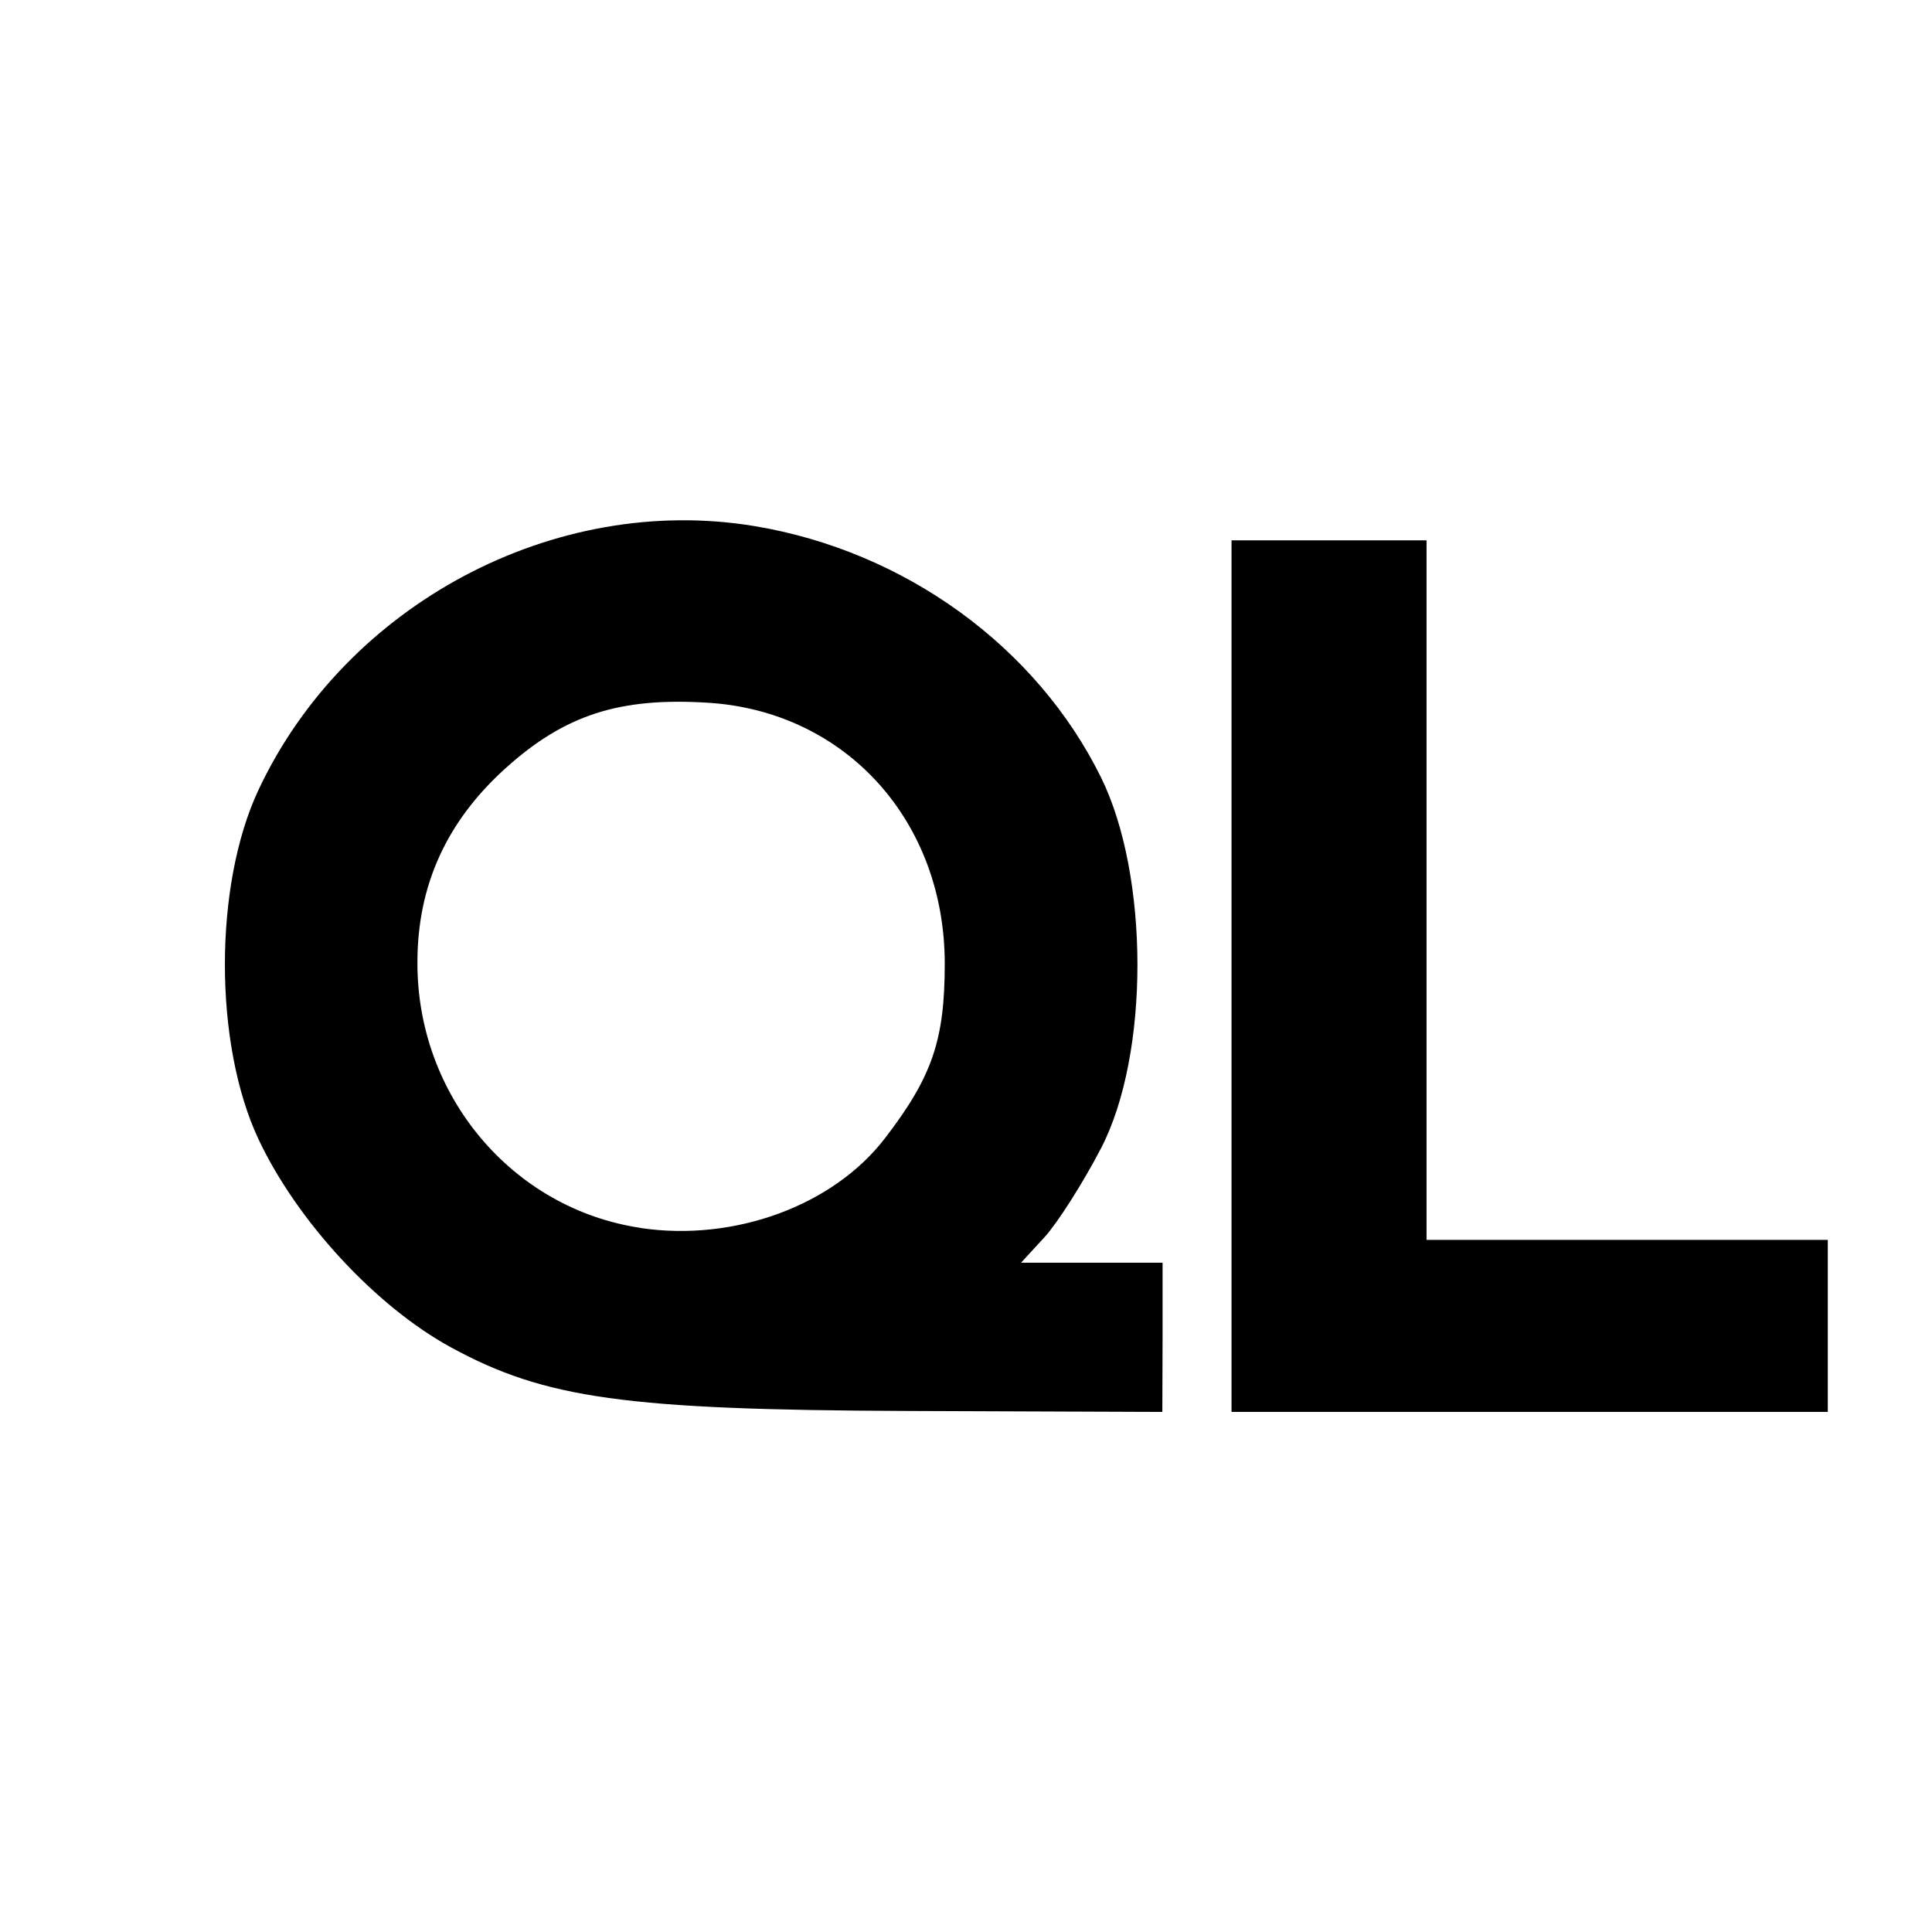
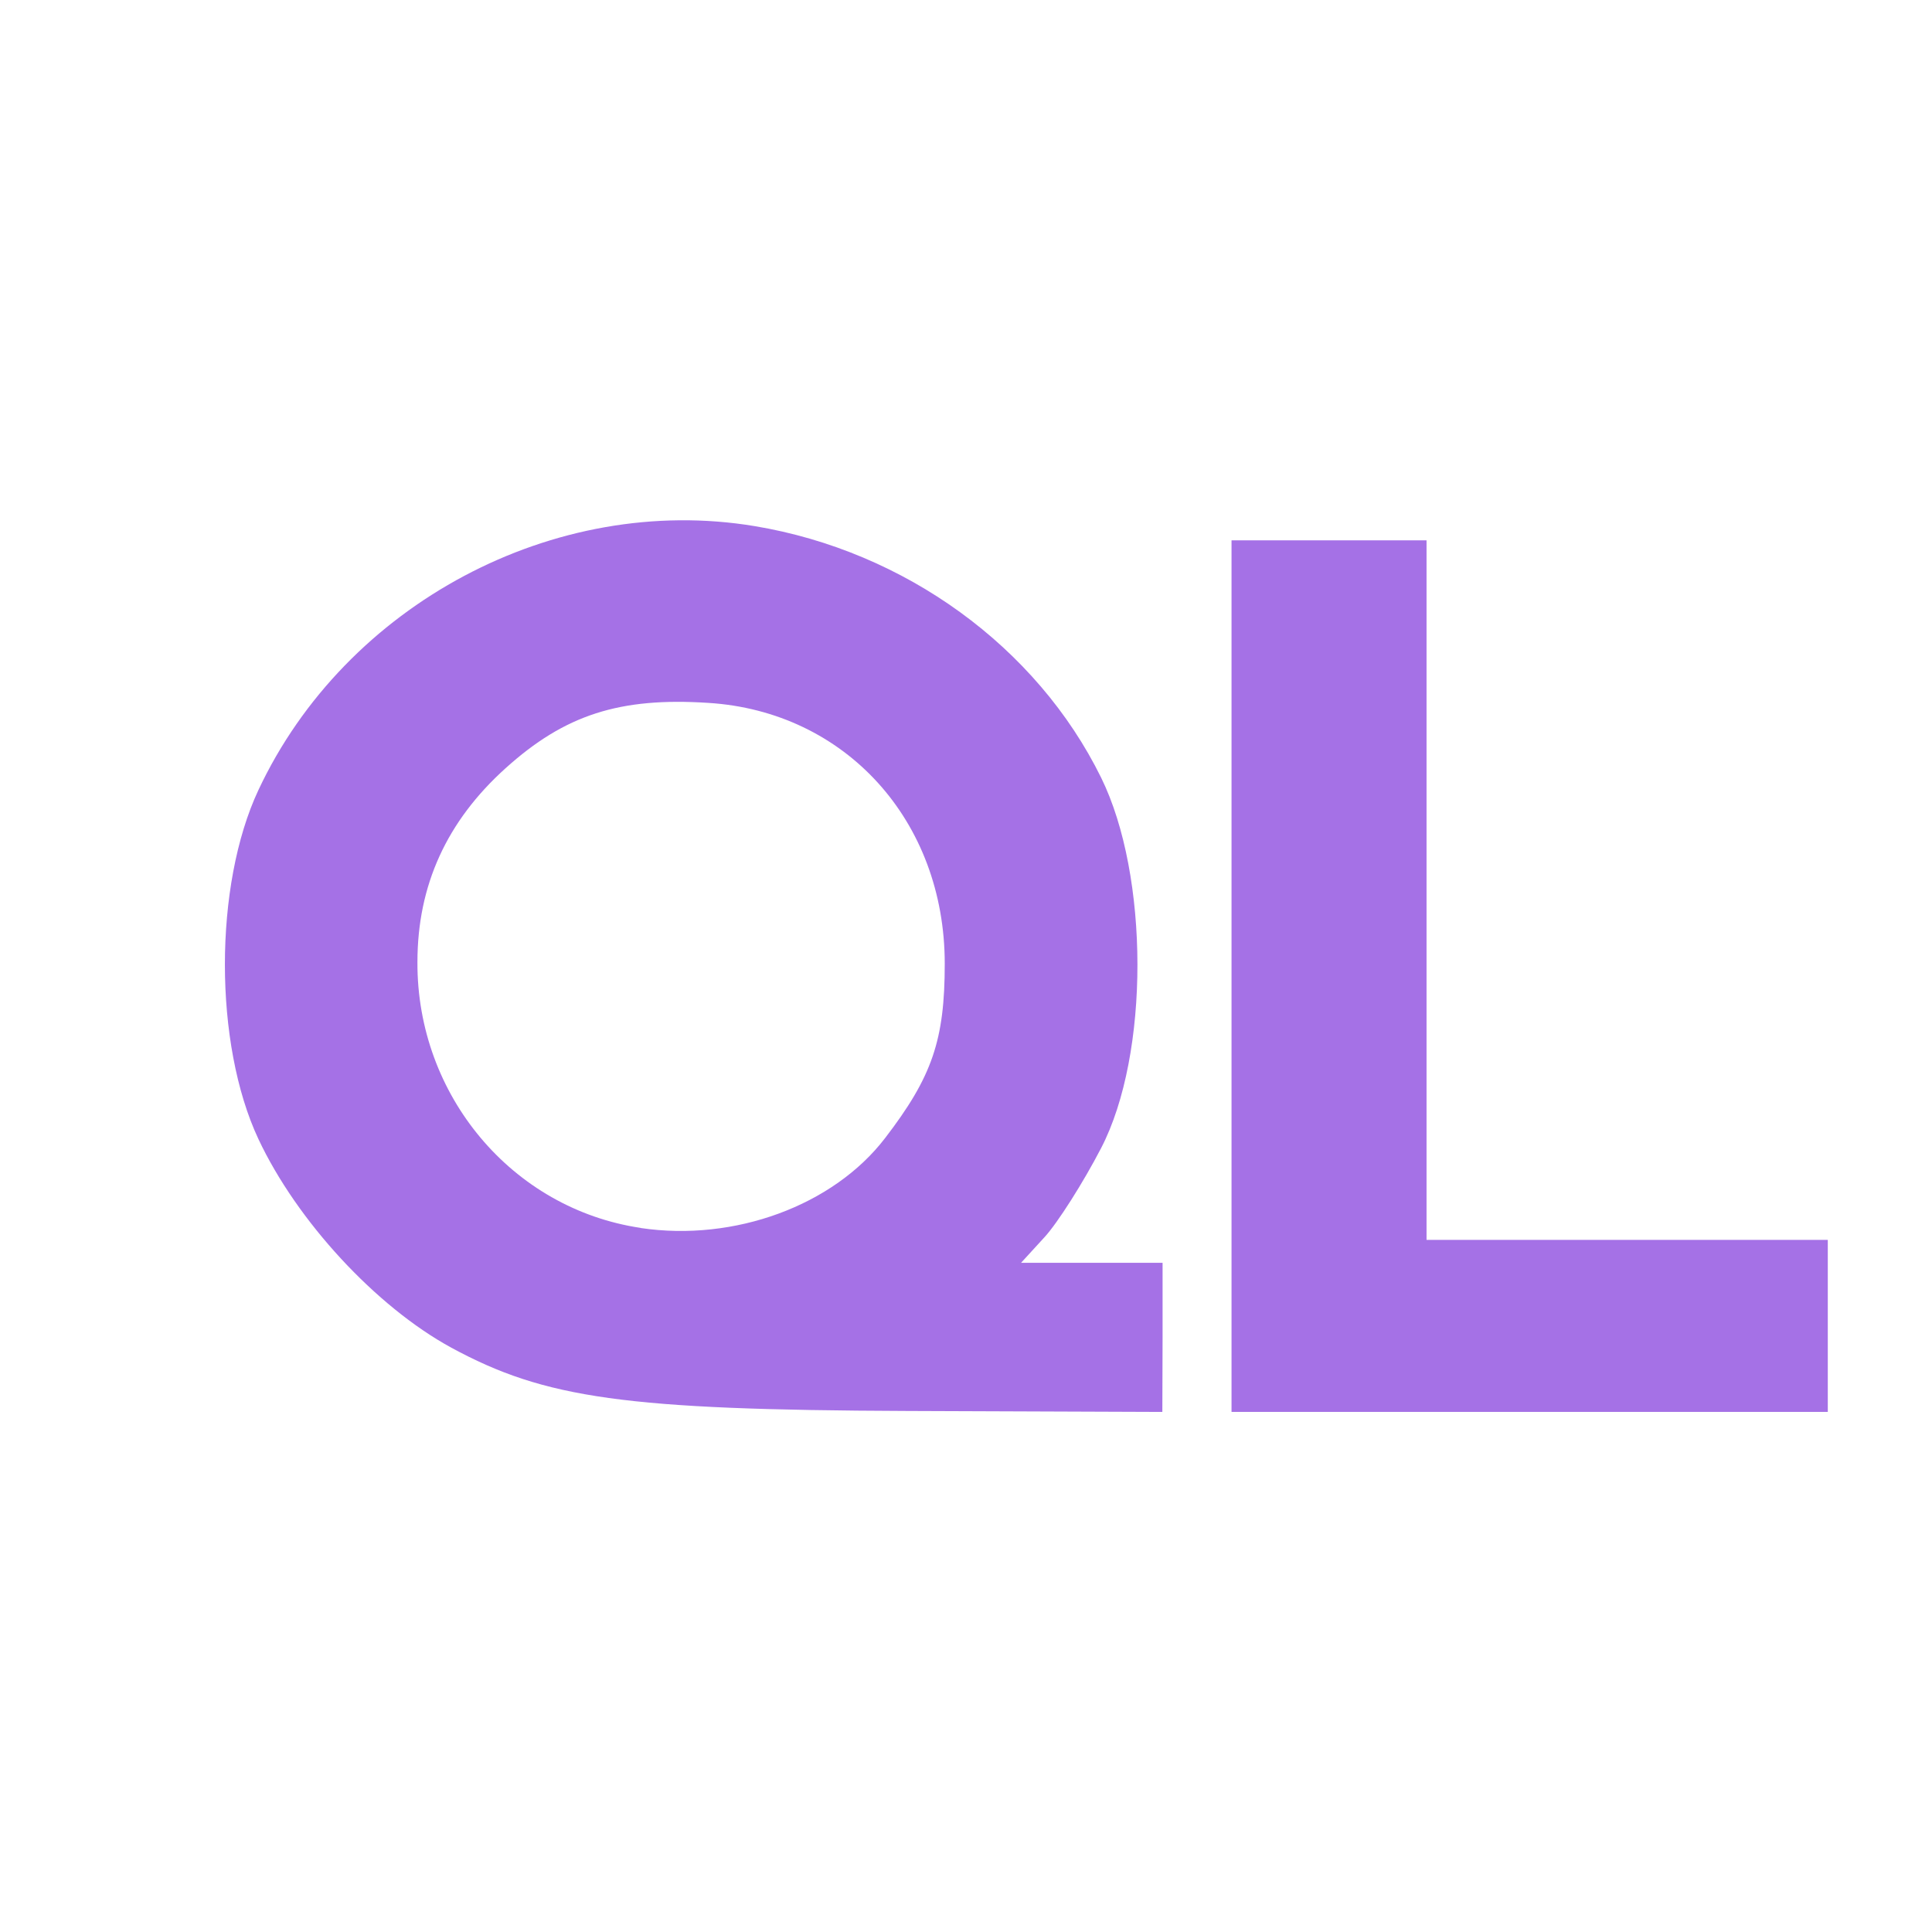
<svg xmlns="http://www.w3.org/2000/svg" width="16" height="16" viewBox="0 0 16 16" fill="none">
-   <path d="M9.628 11.074V10.457H8.456L8.651 10.245C8.759 10.126 8.97 9.795 9.119 9.508C9.522 8.73 9.518 7.251 9.119 6.44C8.586 5.357 7.495 4.564 6.249 4.357C4.593 4.082 2.862 5.003 2.14 6.543C1.77 7.332 1.77 8.644 2.14 9.433C2.459 10.112 3.113 10.82 3.736 11.159C4.514 11.583 5.183 11.676 7.513 11.685L9.626 11.693L9.628 11.074ZM5.306 10.169C4.241 10.011 3.452 9.071 3.457 7.968C3.457 7.33 3.701 6.8 4.187 6.362C4.677 5.92 5.131 5.773 5.866 5.82C7.003 5.892 7.824 6.798 7.824 7.981C7.824 8.613 7.72 8.917 7.33 9.425C6.902 9.984 6.083 10.285 5.307 10.17M15.137 10.98V10.268H11.814V4.475H10.199V11.693H15.137V10.98Z" fill="black" />
+   <path d="M9.628 11.074V10.458H8.456L8.651 10.245C8.759 10.127 8.97 9.795 9.119 9.508C9.522 8.731 9.518 7.251 9.119 6.44C8.586 5.357 7.495 4.564 6.249 4.357C4.593 4.082 2.862 5.003 2.14 6.543C1.77 7.332 1.77 8.644 2.14 9.433C2.459 10.112 3.113 10.82 3.736 11.16C4.514 11.583 5.183 11.676 7.513 11.685L9.626 11.693L9.628 11.074ZM5.306 10.169C4.241 10.011 3.452 9.071 3.457 7.968C3.457 7.33 3.701 6.8 4.187 6.362C4.677 5.92 5.131 5.773 5.866 5.821C7.003 5.892 7.824 6.798 7.824 7.981C7.824 8.613 7.72 8.917 7.33 9.425C6.902 9.984 6.083 10.285 5.307 10.17M15.137 10.98V10.268H11.814V4.475H10.199V11.693H15.137V10.98Z" fill="#A571E6" />
</svg>
